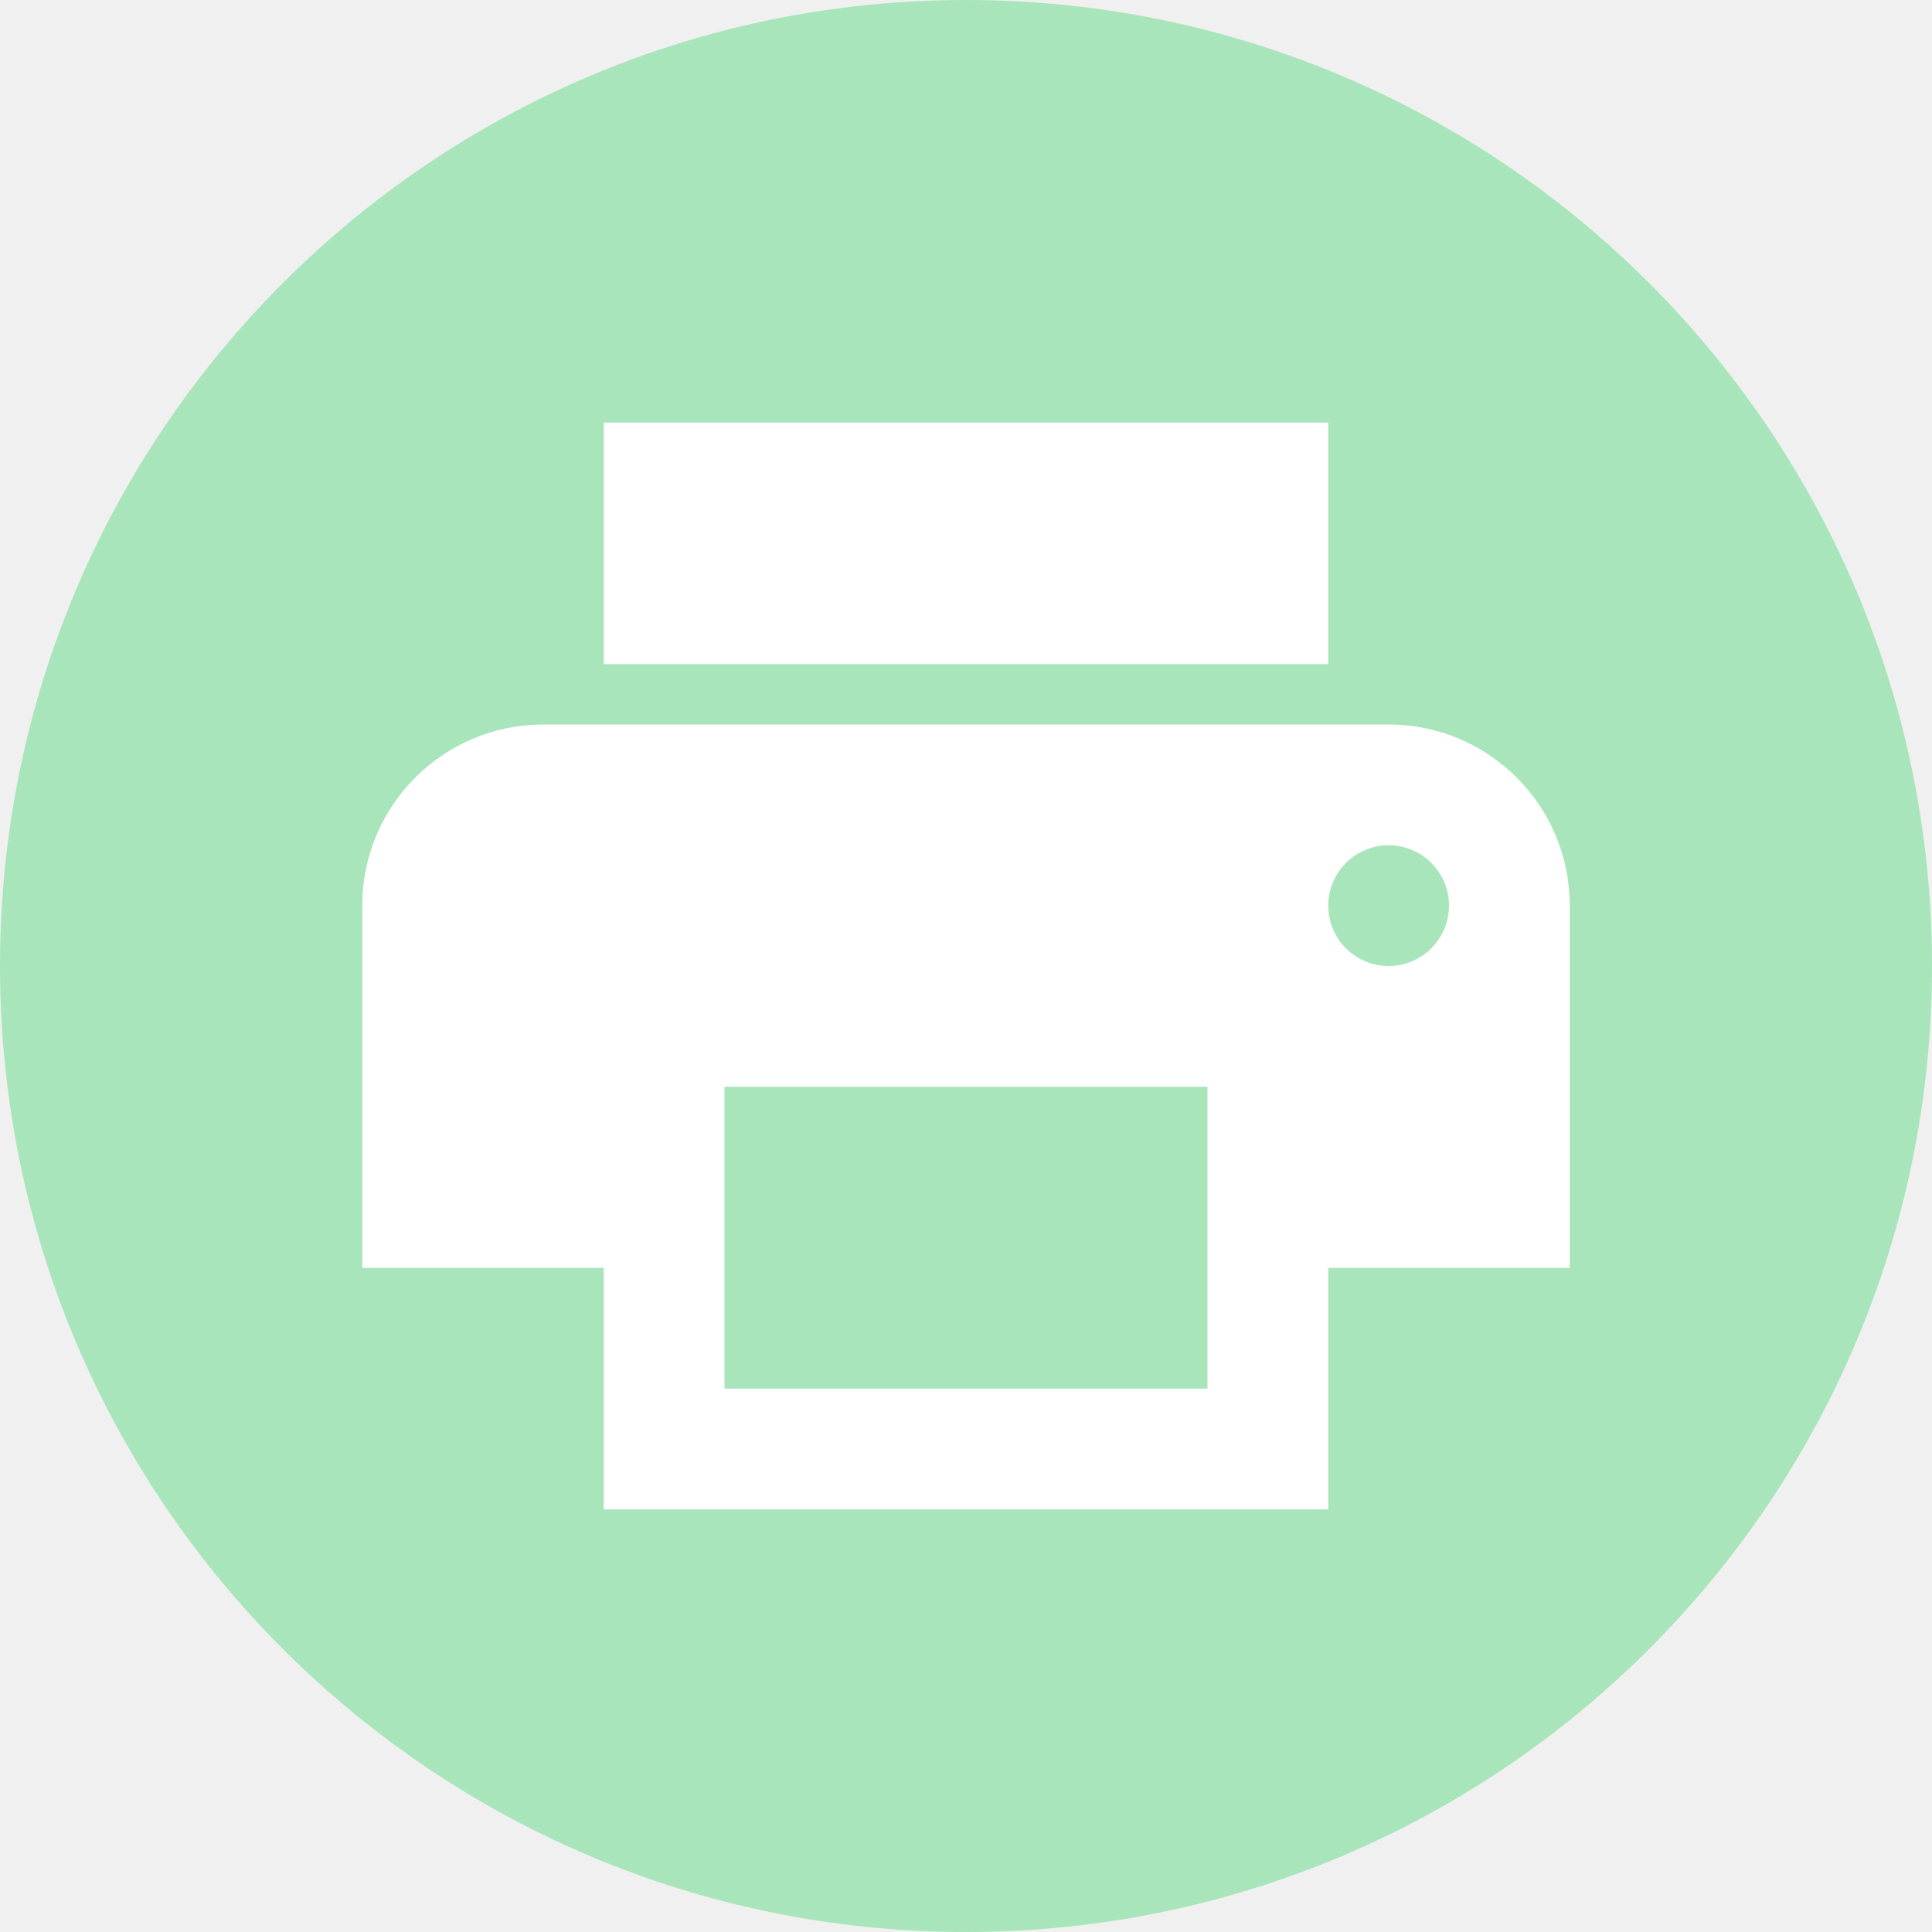
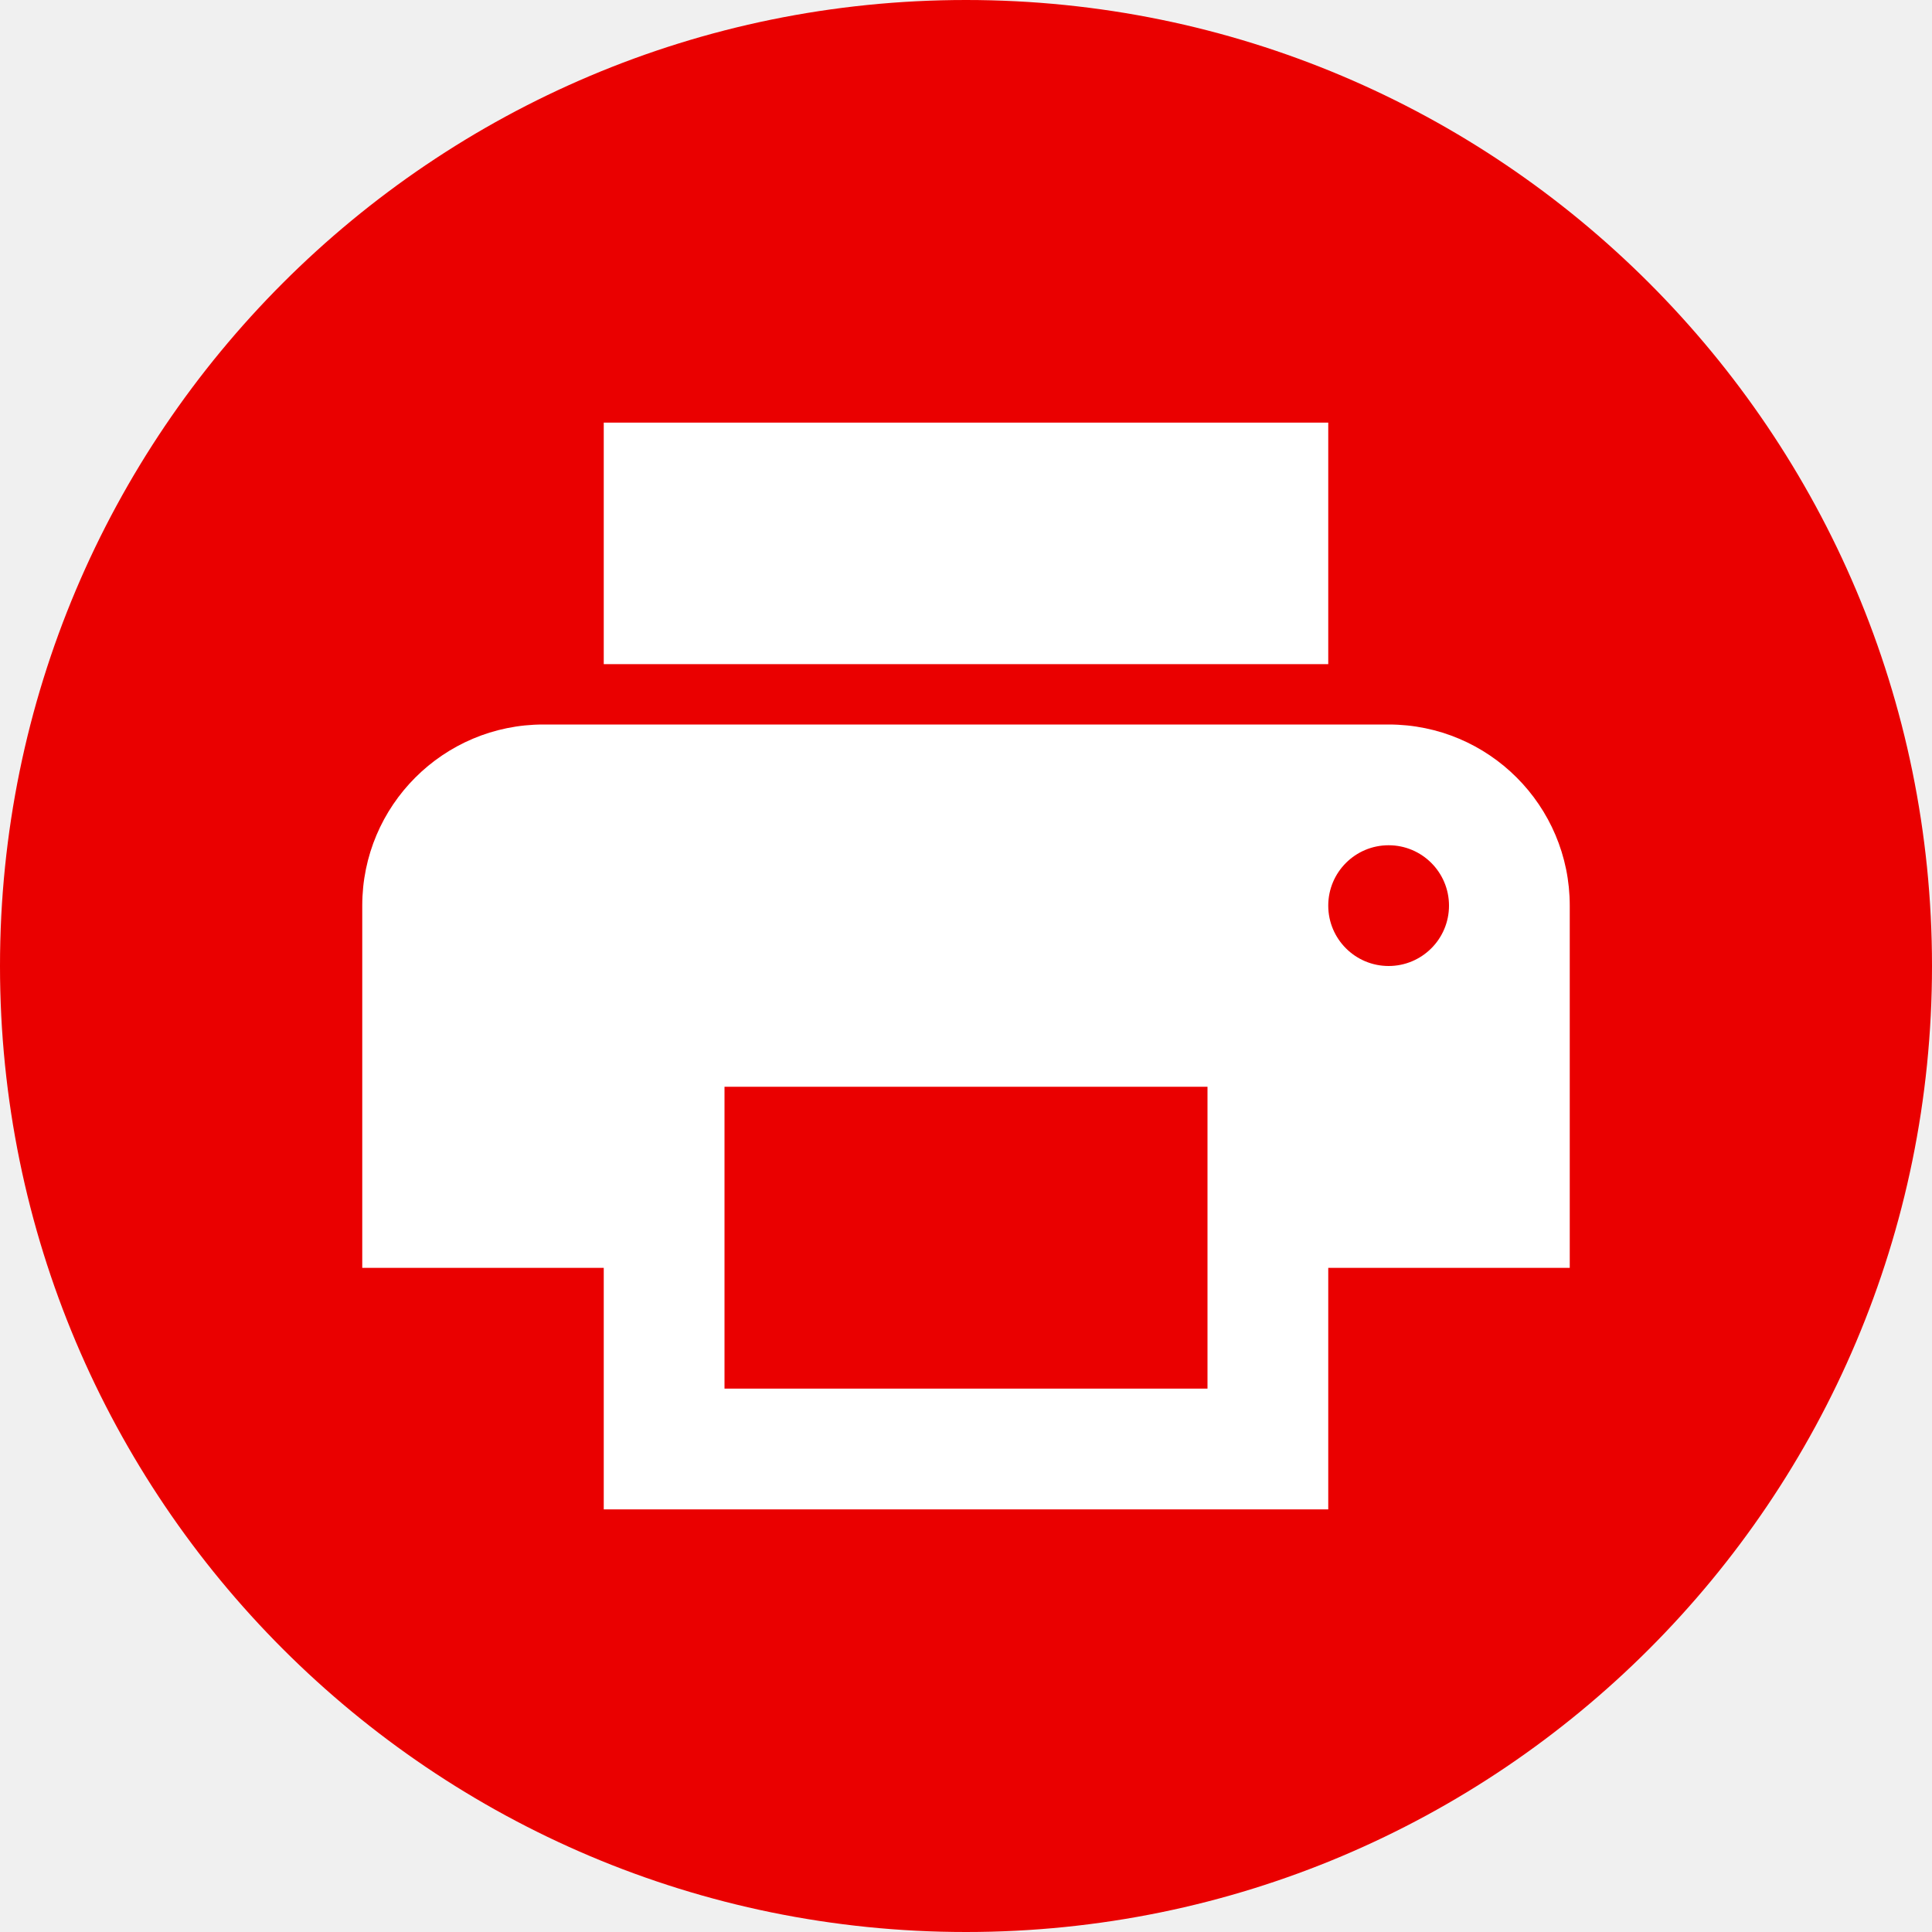
<svg xmlns="http://www.w3.org/2000/svg" width="32" height="32" viewBox="0 0 32 32">
  <g id="icon-circle-print" transform="translate(-21 -513)">
-     <path id="Path_1560" data-name="Path 1560" d="M16,0A16,16,0,1,1,0,16,16,16,0,0,1,16,0Z" transform="translate(21 513)" fill="#a9e5bb" />
+     <path id="Path_1560" data-name="Path 1560" d="M16,0A16,16,0,1,1,0,16,16,16,0,0,1,16,0Z" transform="translate(21 513)" fill="#ea0000" />
    <path id="Path_1565" data-name="Path 1565" d="M0,0H24V24H0Z" transform="translate(25 517)" fill="none" />
    <path id="Path_1566" data-name="Path 1566" d="M19,8H5a3,3,0,0,0-3,3v6H6v4H18V17h4V11A3,3,0,0,0,19,8ZM16,19H8V14h8Zm3-7a1,1,0,1,1,1-1A1,1,0,0,1,19,12ZM18,3H6V7H18Z" transform="translate(25 517)" fill="#fff" />
  </g>
</svg>
